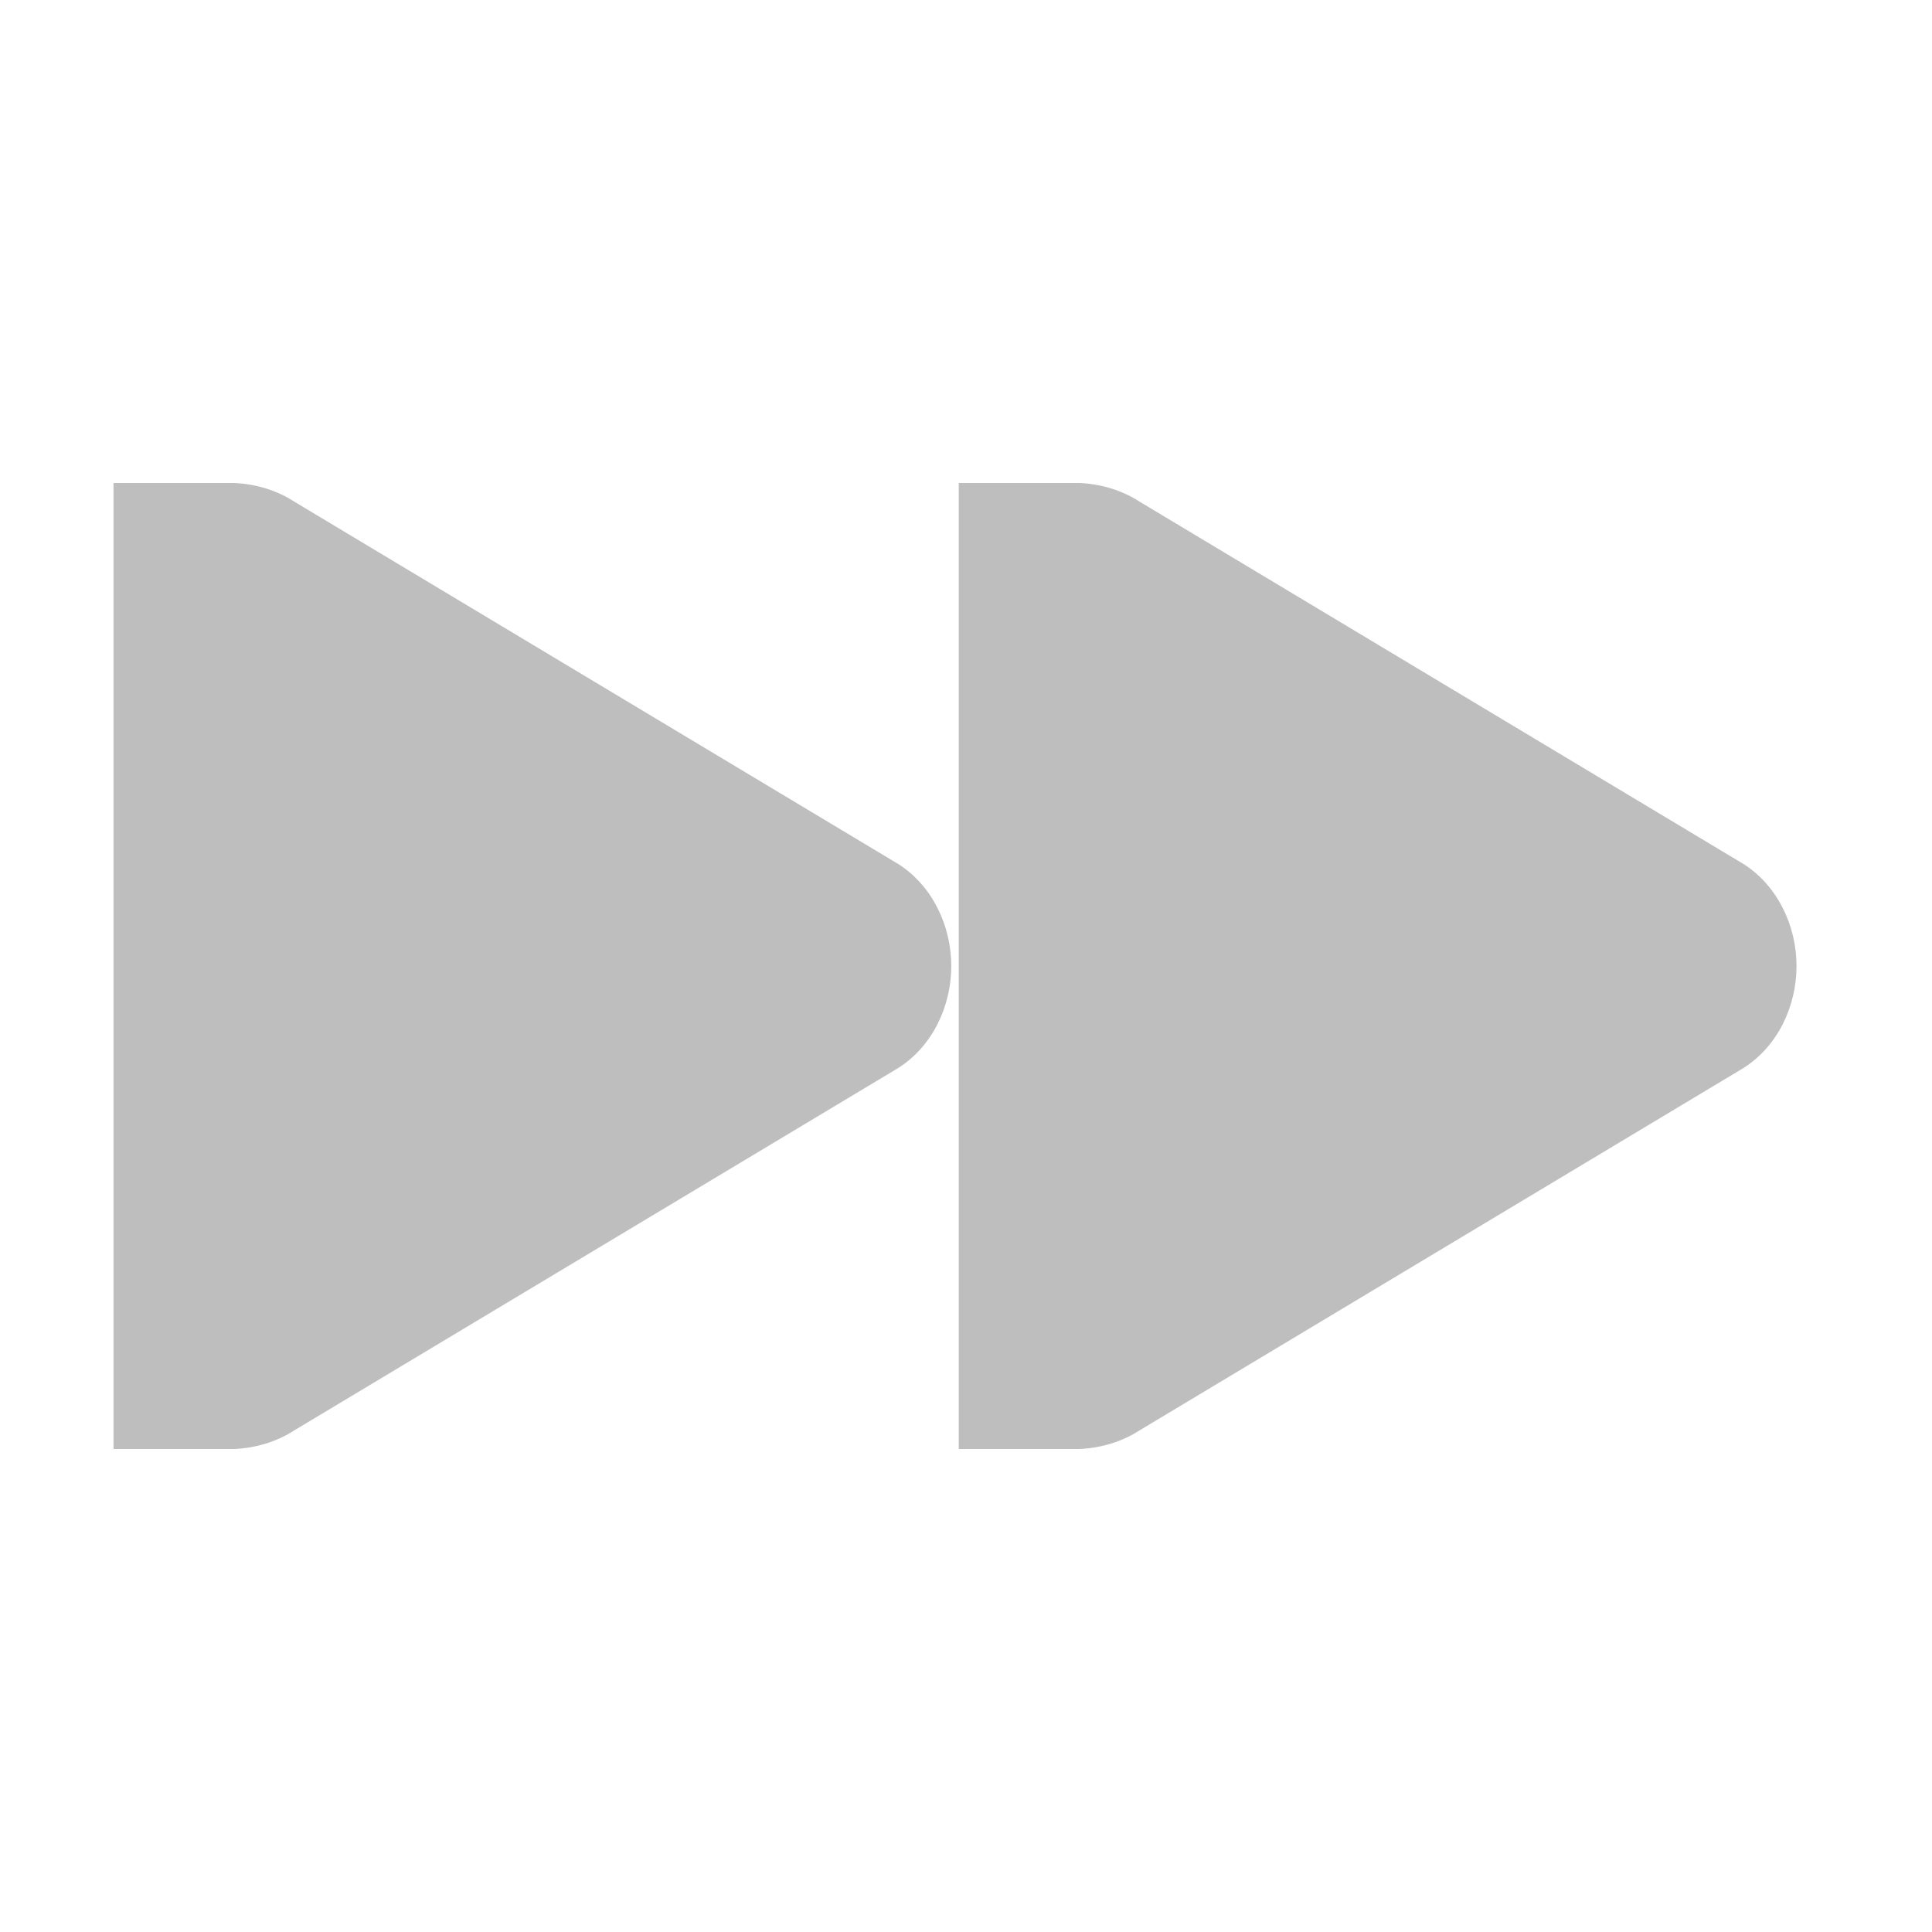
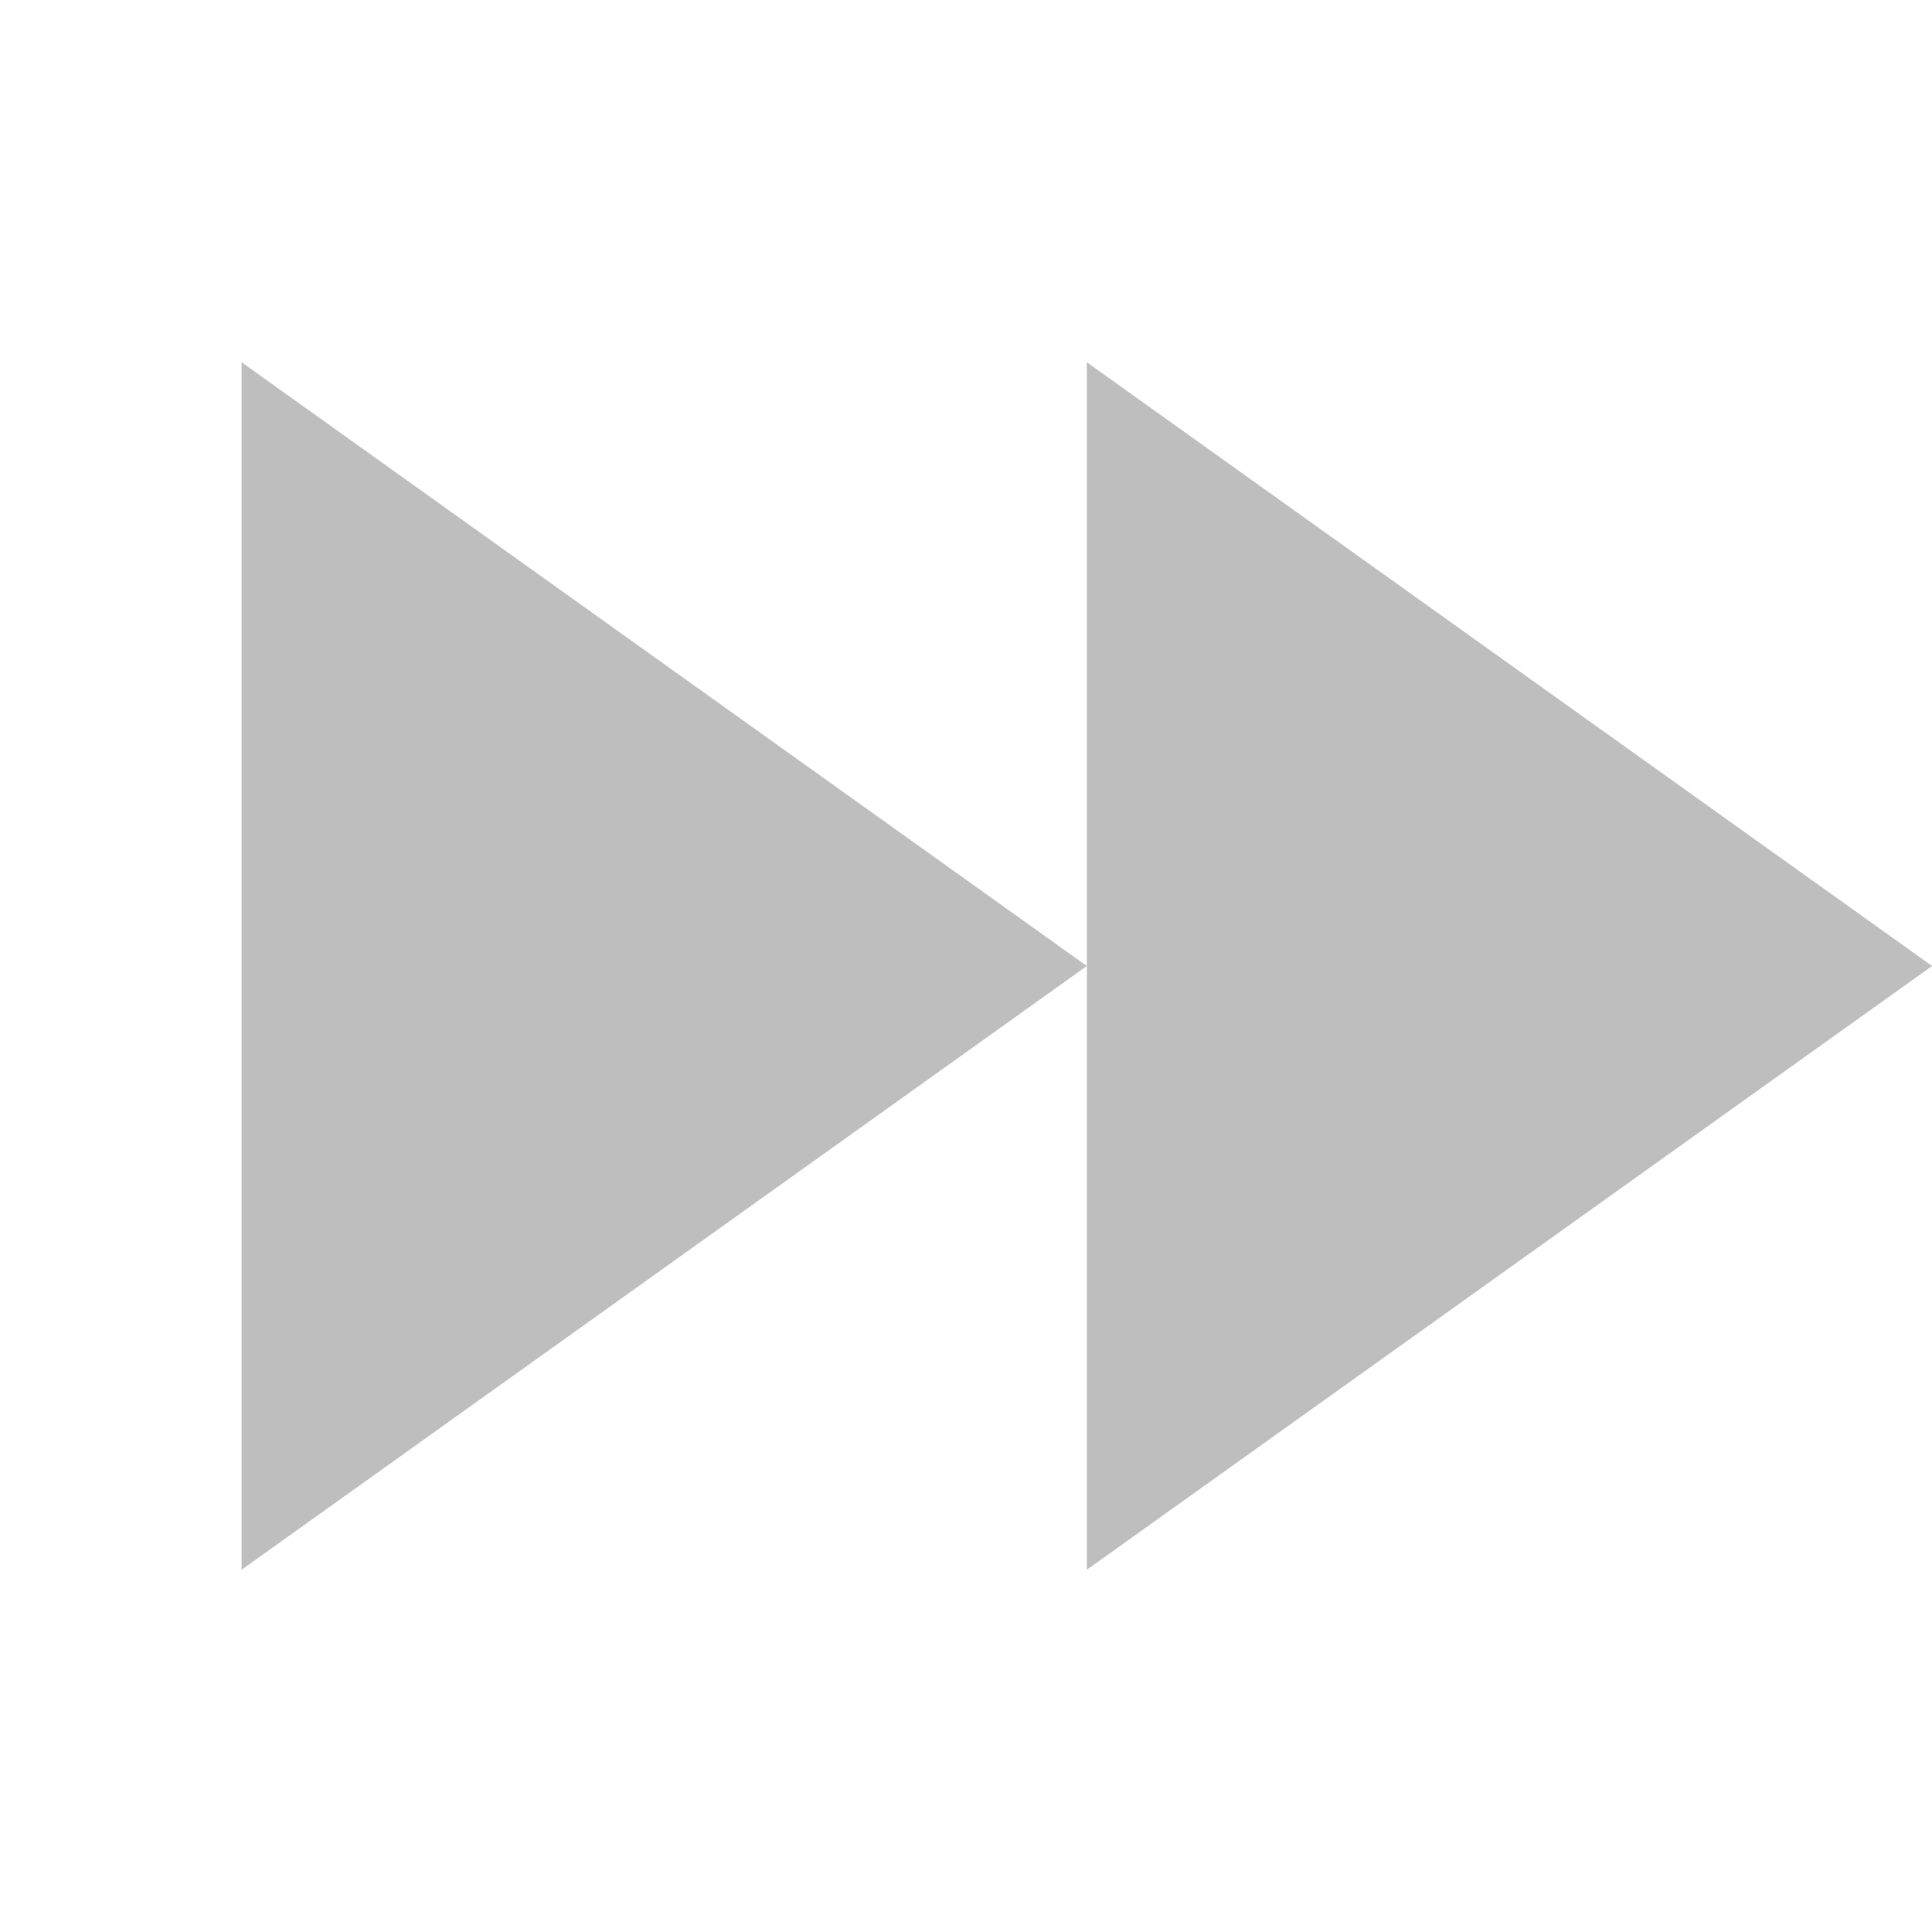
- <svg xmlns="http://www.w3.org/2000/svg" id="svg7384" height="16" width="16" version="1.1">
-   <g id="layer12" transform="translate(-100.12 -606)">
-     <g id="g3940-7" transform="matrix(-1 0 0 1 136.06 119)">
-       <path id="path3807-1-1-4-7-2-1" style="block-progression:tb;text-indent:0;color:#000000;text-transform:none;fill:#bebebe" d="m34 491c-0.177 0.008-0.351 0.059-0.5 0.156l-5 3c-0.282 0.18-0.438 0.512-0.438 0.844s0.155 0.664 0.438 0.844l5 3c0.149 0.097 0.323 0.148 0.5 0.156h0.156 0.844v-8h-0.844z" />
-       <path id="path3807-1-1-4-7-2-0-1" style="block-progression:tb;text-indent:0;color:#000000;text-transform:none;fill:#bebebe" d="m27 491c-0.177 0.008-0.351 0.059-0.5 0.156l-5 3c-0.282 0.18-0.438 0.512-0.438 0.844s0.155 0.664 0.438 0.844l5 3c0.149 0.097 0.323 0.148 0.5 0.156h0.156 0.844v-8h-0.844z" />
-     </g>
+ <svg xmlns="http://www.w3.org/2000/svg" height="16" id="svg7384" version="1.1" width="16">
+   <defs id="defs7386">
+     <filter color-interpolation-filters="sRGB" id="filter7554">
+       <feBlend id="feBlend7556" in2="BackgroundImage" mode="darken" />
+     </filter>
+     <filter color-interpolation-filters="sRGB" id="filter7554-7">
+       <feBlend id="feBlend7556-6" in2="BackgroundImage" mode="darken" />
+     </filter>
+   </defs>
+   <g id="layer9" label="status" style="display:inline" transform="translate(-333.0002,52)" />
+   <g id="layer10" style="display:inline" transform="translate(-333.0002,52)" />
+   <g id="layer13" style="display:inline" transform="translate(-333.0002,52)" />
+   <g id="layer14" transform="translate(-333.0002,52)" />
+   <g id="layer15" style="display:inline" transform="translate(-333.0002,52)" />
+   <g id="g71291" style="display:inline" transform="translate(-333.0002,52)" />
+   <g id="layer12" style="display:inline" transform="translate(-333.0002,52)">
+     <path d="m 335.001,-49 0,10 7,-5 -7,-5 z m 7,5 0,5 7,-5 -7,-5 0,5 z m 7,0 0,0 z" id="path14488" style="color:#bebebe;fill:#bebebe;fill-opacity:1;fill-rule:nonzero;stroke:none;stroke-width:1;marker:none;visibility:visible;display:inline;overflow:visible;enable-background:accumulate" />
  </g>
</svg>
